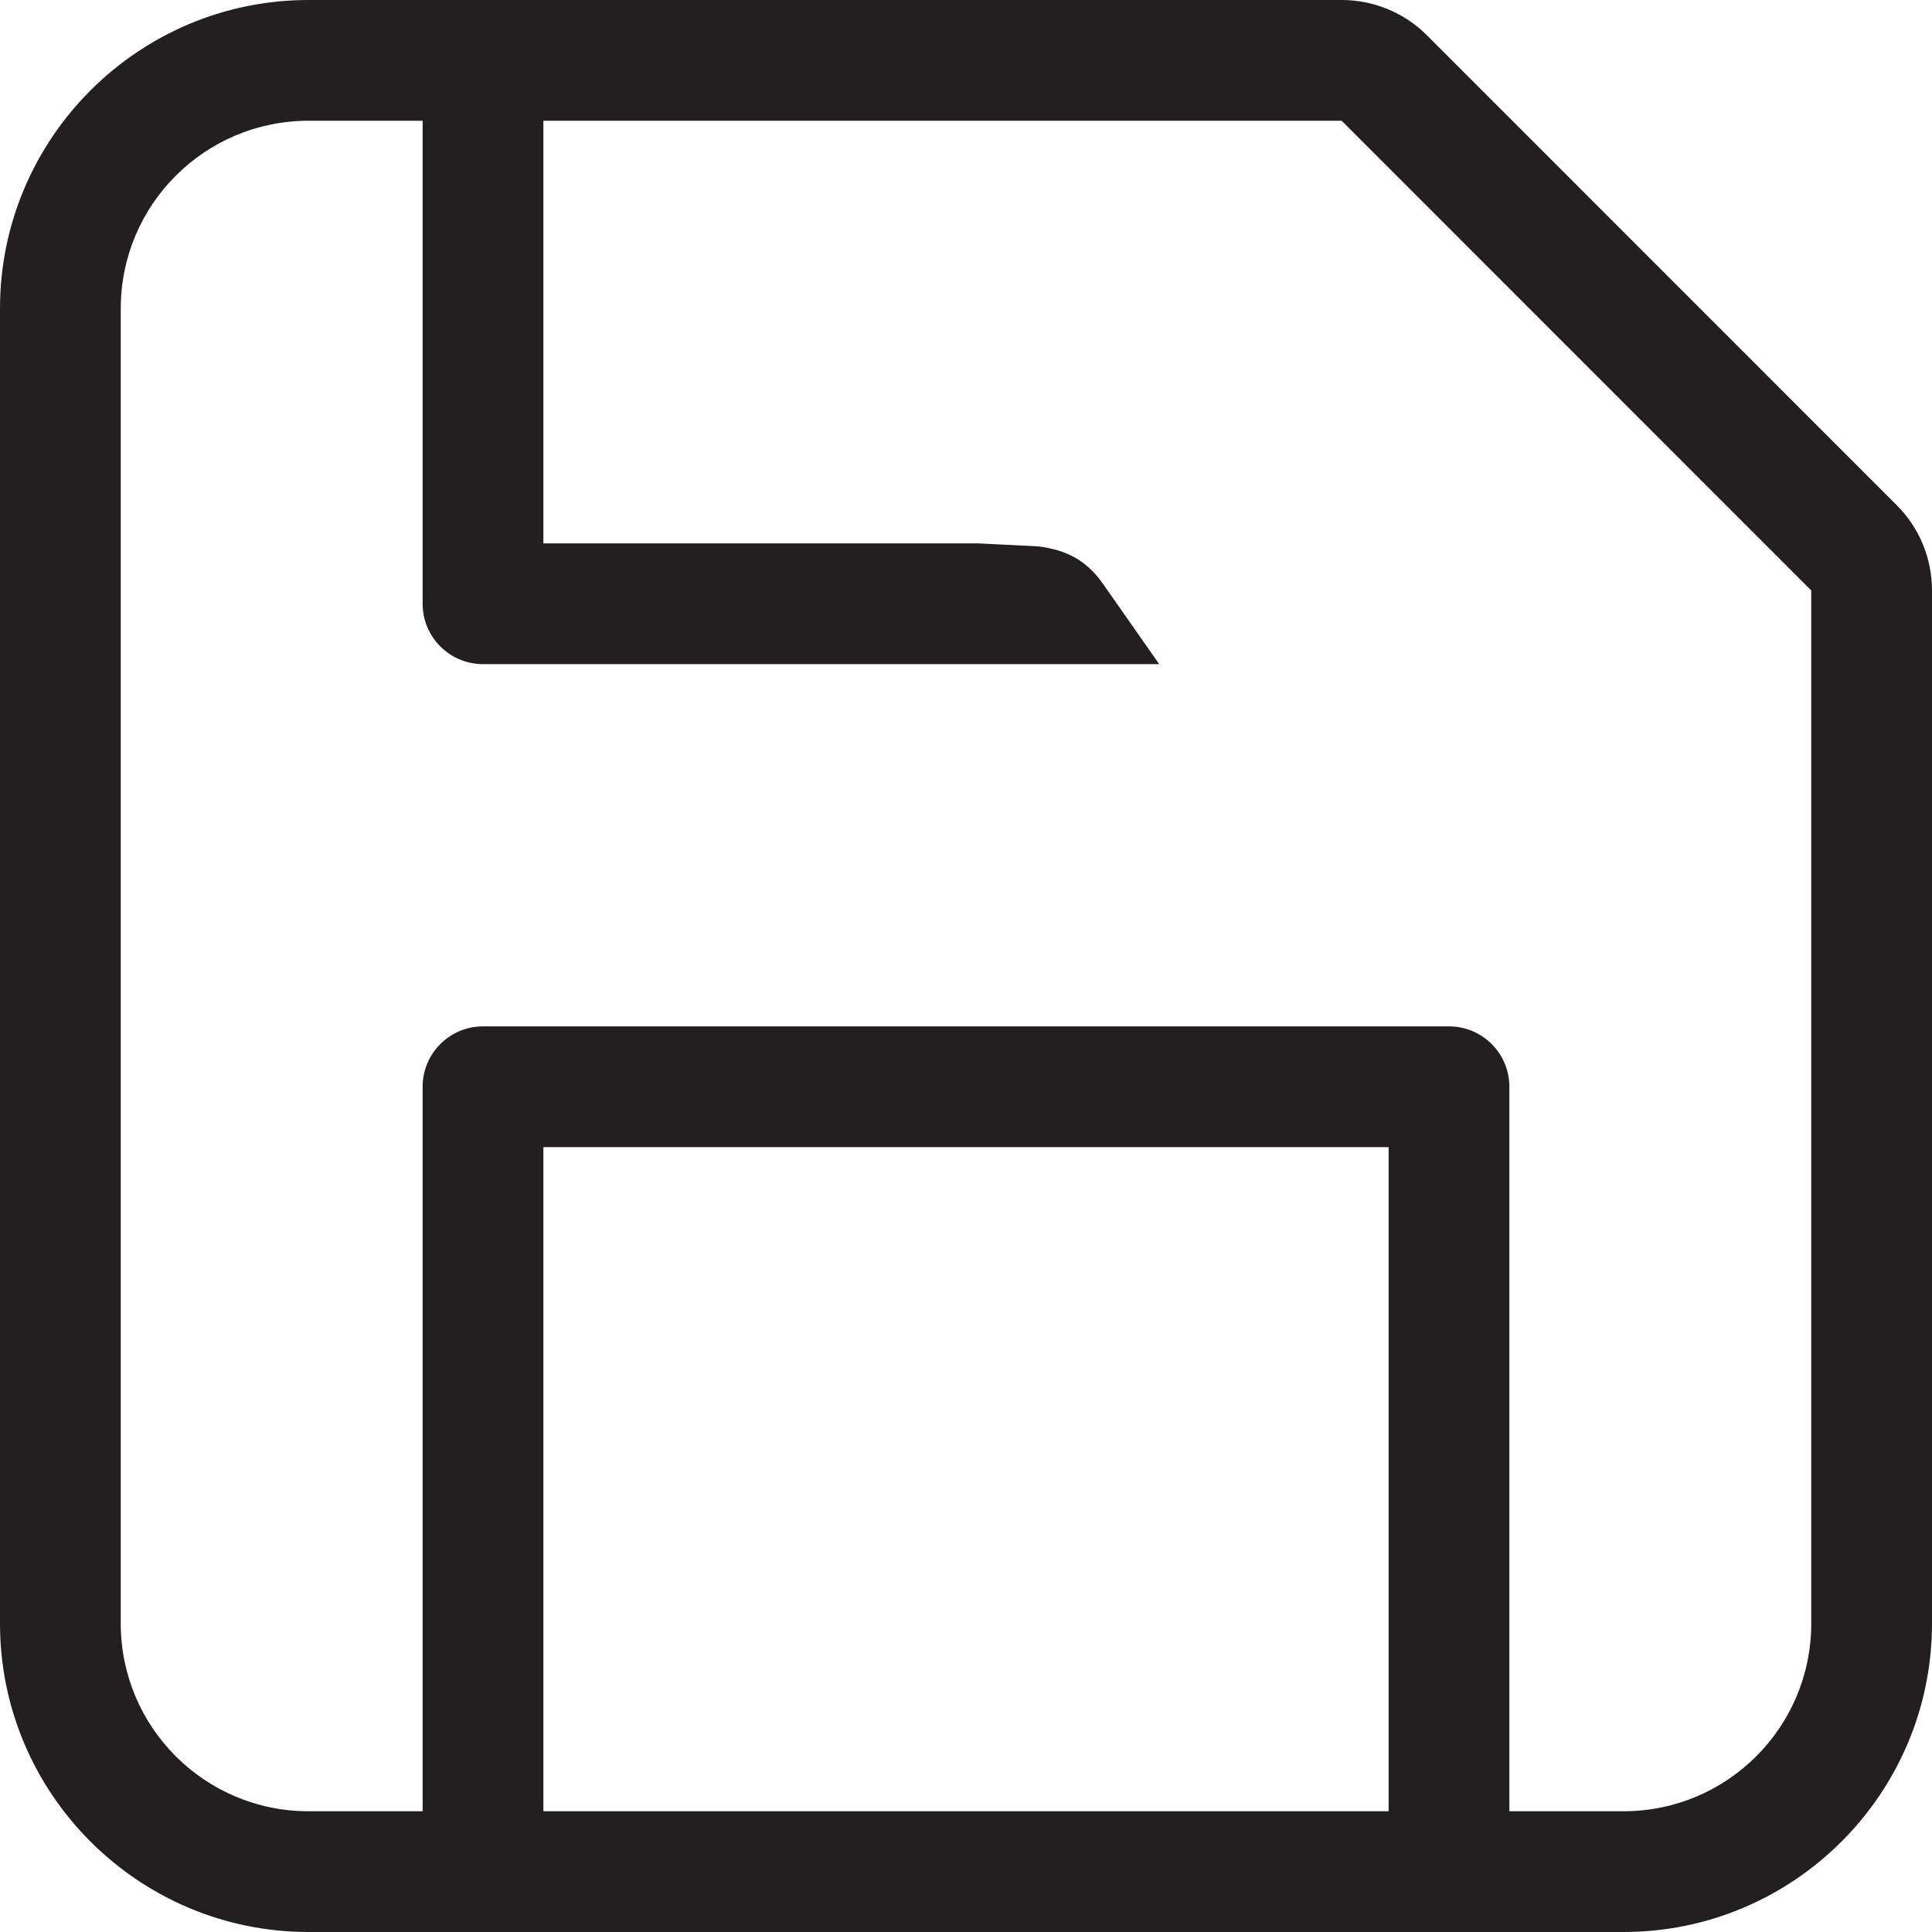
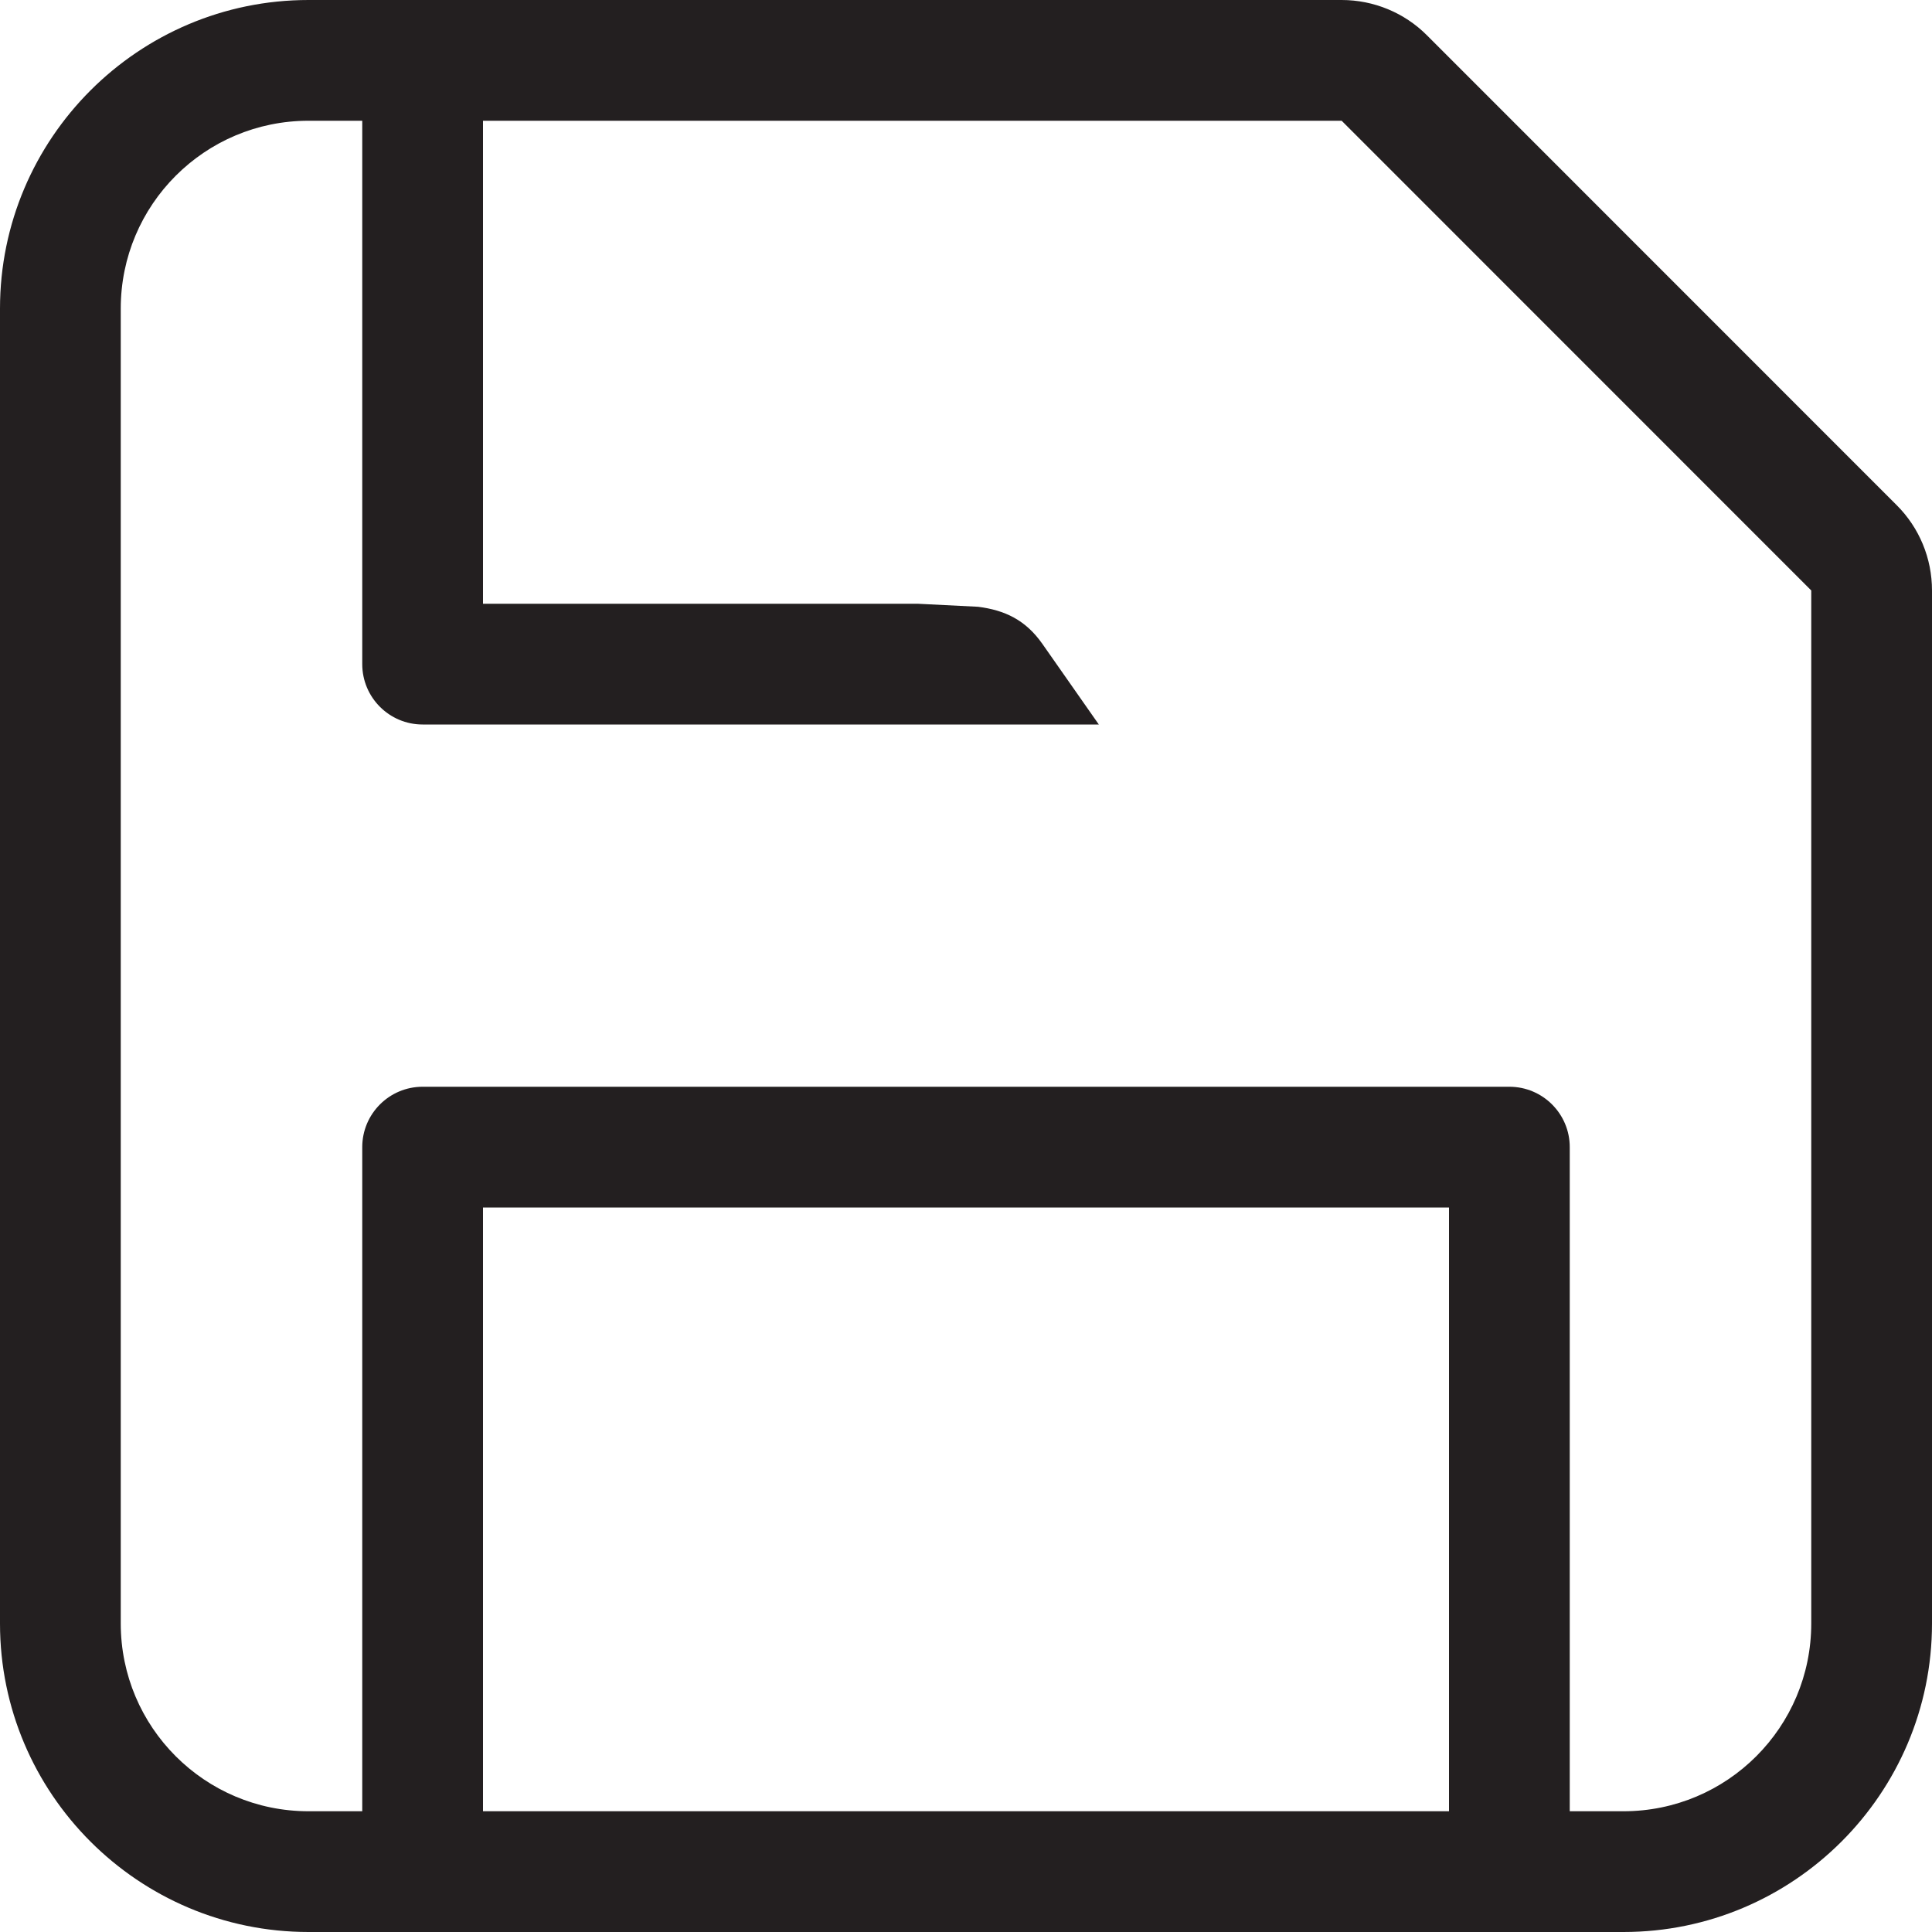
- <svg xmlns="http://www.w3.org/2000/svg" version="1.1" id="Layer" x="0px" y="0px" width="16px" height="16px" viewBox="0 0 16 16" style="enable-background:new 0 0 16 16;" xml:space="preserve">
-   <path style="fill:#231F20;" d="M15.707,4.183l-3.889-3.89C11.631,0.105,11.376,0,11.111,0H2.555C1.146,0,0,1.146,0,2.555v10.891  C0,14.854,1.146,16,2.555,16h10.89C14.854,16,16,14.854,16,13.445V4.89C16,4.624,15.895,4.37,15.707,4.183z M11.5,15h-7V9.5h7V15z   M15,13.445C15,14.304,14.304,15,13.445,15H12.5V9c0-0.276-0.224-0.5-0.5-0.5H4C3.724,8.5,3.5,8.724,3.5,9v6H2.555  C1.696,15,1,14.304,1,13.445V2.555C1,1.696,1.696,1,2.555,1H3.5v4c0,0.276,0.224,0.5,0.5,0.5h5.6L9.133,4.833  C8.993,4.633,8.82,4.553,8.6,4.525L8.1,4.5H4.5V1h6.611L15,4.89V13.445z" />
+ <svg xmlns="http://www.w3.org/2000/svg" version="1.1" id="Layer" x="0px" y="0px" width="16px" height="16px" viewBox="0 0 16 16" enable-background="new 0 0 16 16" xml:space="preserve">
+   <path fill="#231F20" d="M15.707,4.183l-3.889-3.89C11.631,0.105,11.376,0,11.111,0H2.555C1.146,0,0,1.146,0,2.555v10.891  C0,14.854,1.146,16,2.555,16h10.89C14.854,16,16,14.854,16,13.445V4.89C16,4.624,15.895,4.37,15.707,4.183z M12,15H4v-5h8V15z   M15,13.445C15,14.304,14.304,15,13.445,15H13V9.5C13,9.224,12.776,9,12.5,9h-9C3.224,9,3,9.224,3,9.5V15H2.555  C1.696,15,1,14.304,1,13.445V2.555C1,1.696,1.696,1,2.555,1H3v4.5C3,5.776,3.224,6,3.5,6h5.6L8.633,5.333  C8.493,5.133,8.32,5.053,8.1,5.025L7.6,5H4V1h7.111L15,4.89V13.445z" />
</svg>
